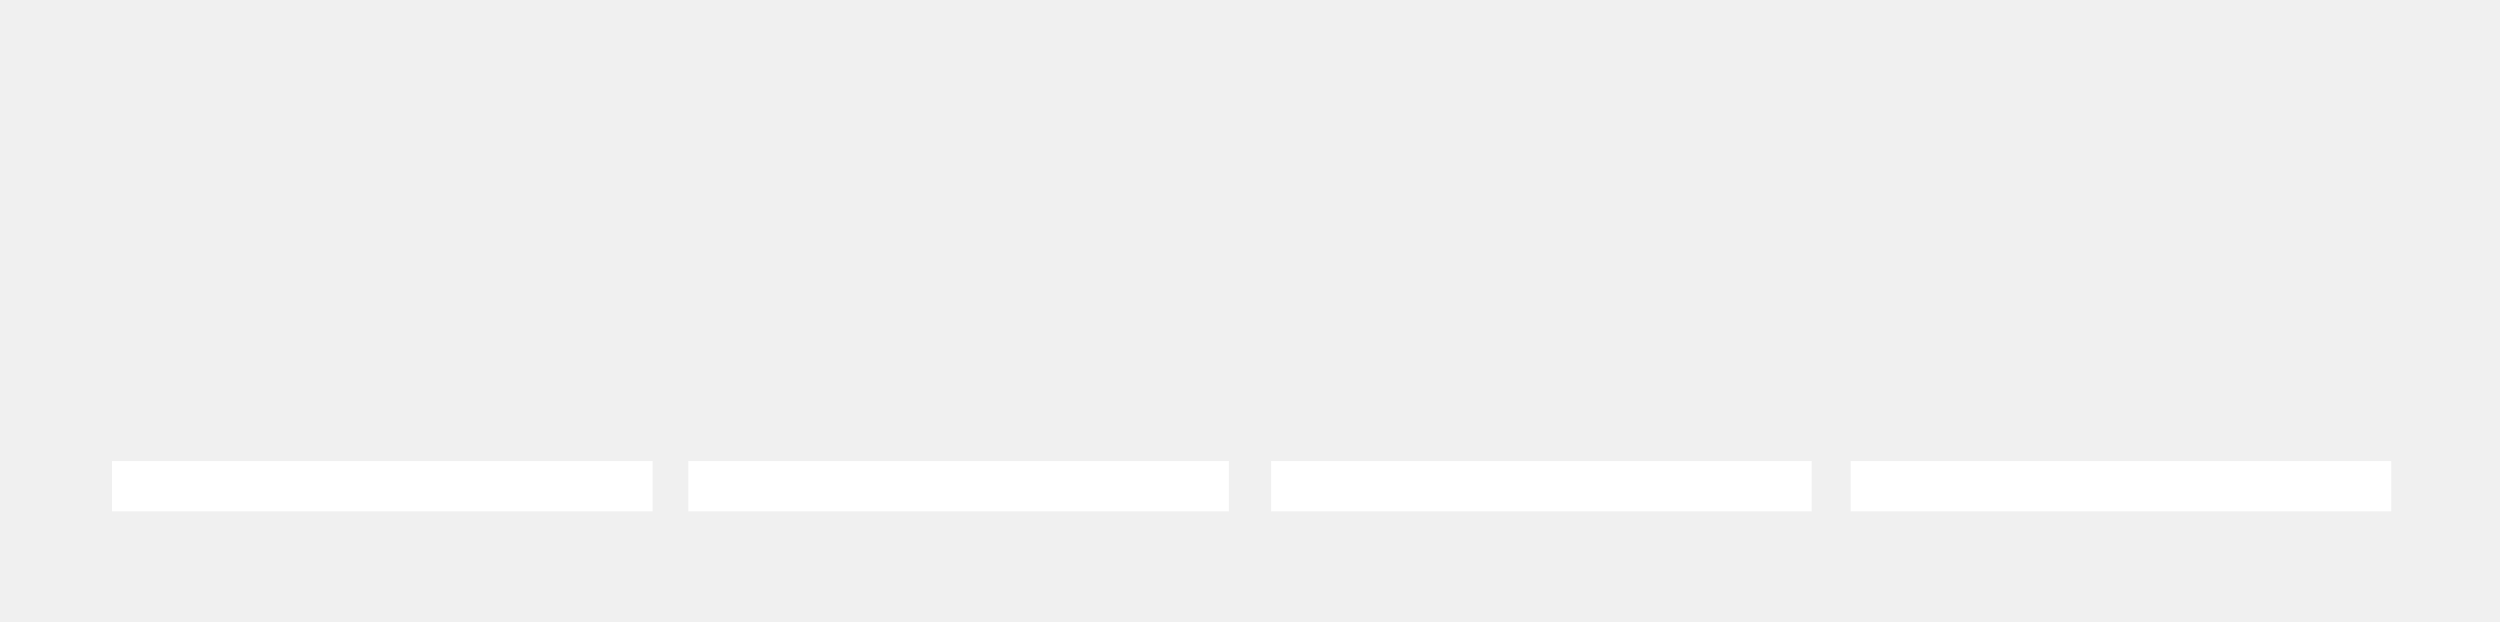
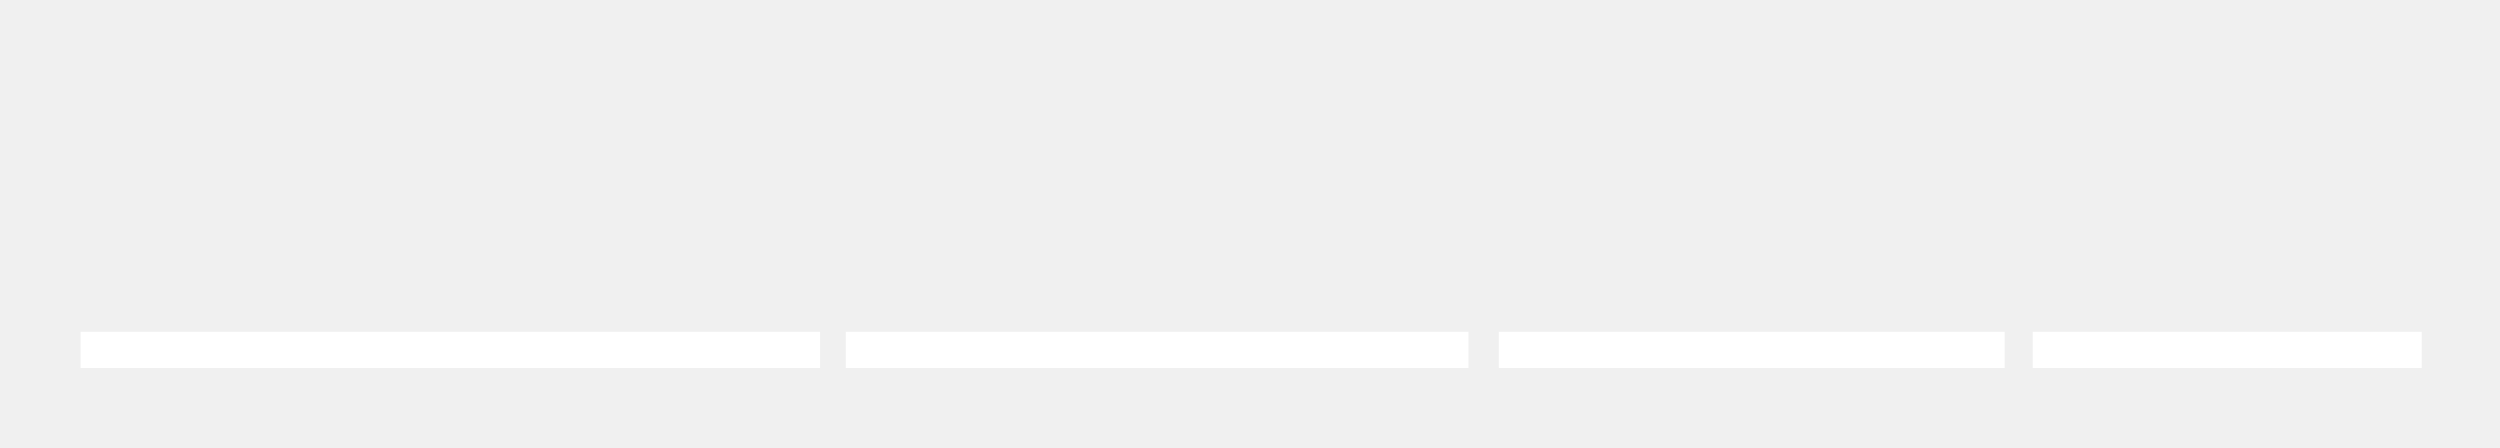
- <svg xmlns="http://www.w3.org/2000/svg" viewBox="0 0 1540 383">
-   <rect x="69" y="284" width="333" height="31" fill="white" />
-   <rect x="424" y="284" width="333" height="31" fill="white" />
-   <rect x="783" y="284" width="333" height="31" fill="white" />
-   <rect x="1140" y="284" width="333" height="31" fill="white" />
+ <svg xmlns="http://www.w3.org/2000/svg" viewBox="0 0 2140 383">
+   <rect x="69" y="284" width="633" height="31" fill="white" />
+   <rect x="724" y="284" width="533" height="31" fill="white" />
+   <rect x="1283" y="284" width="433" height="31" fill="white" />
+   <rect x="1740" y="284" width="333" height="31" fill="white" />
</svg>
